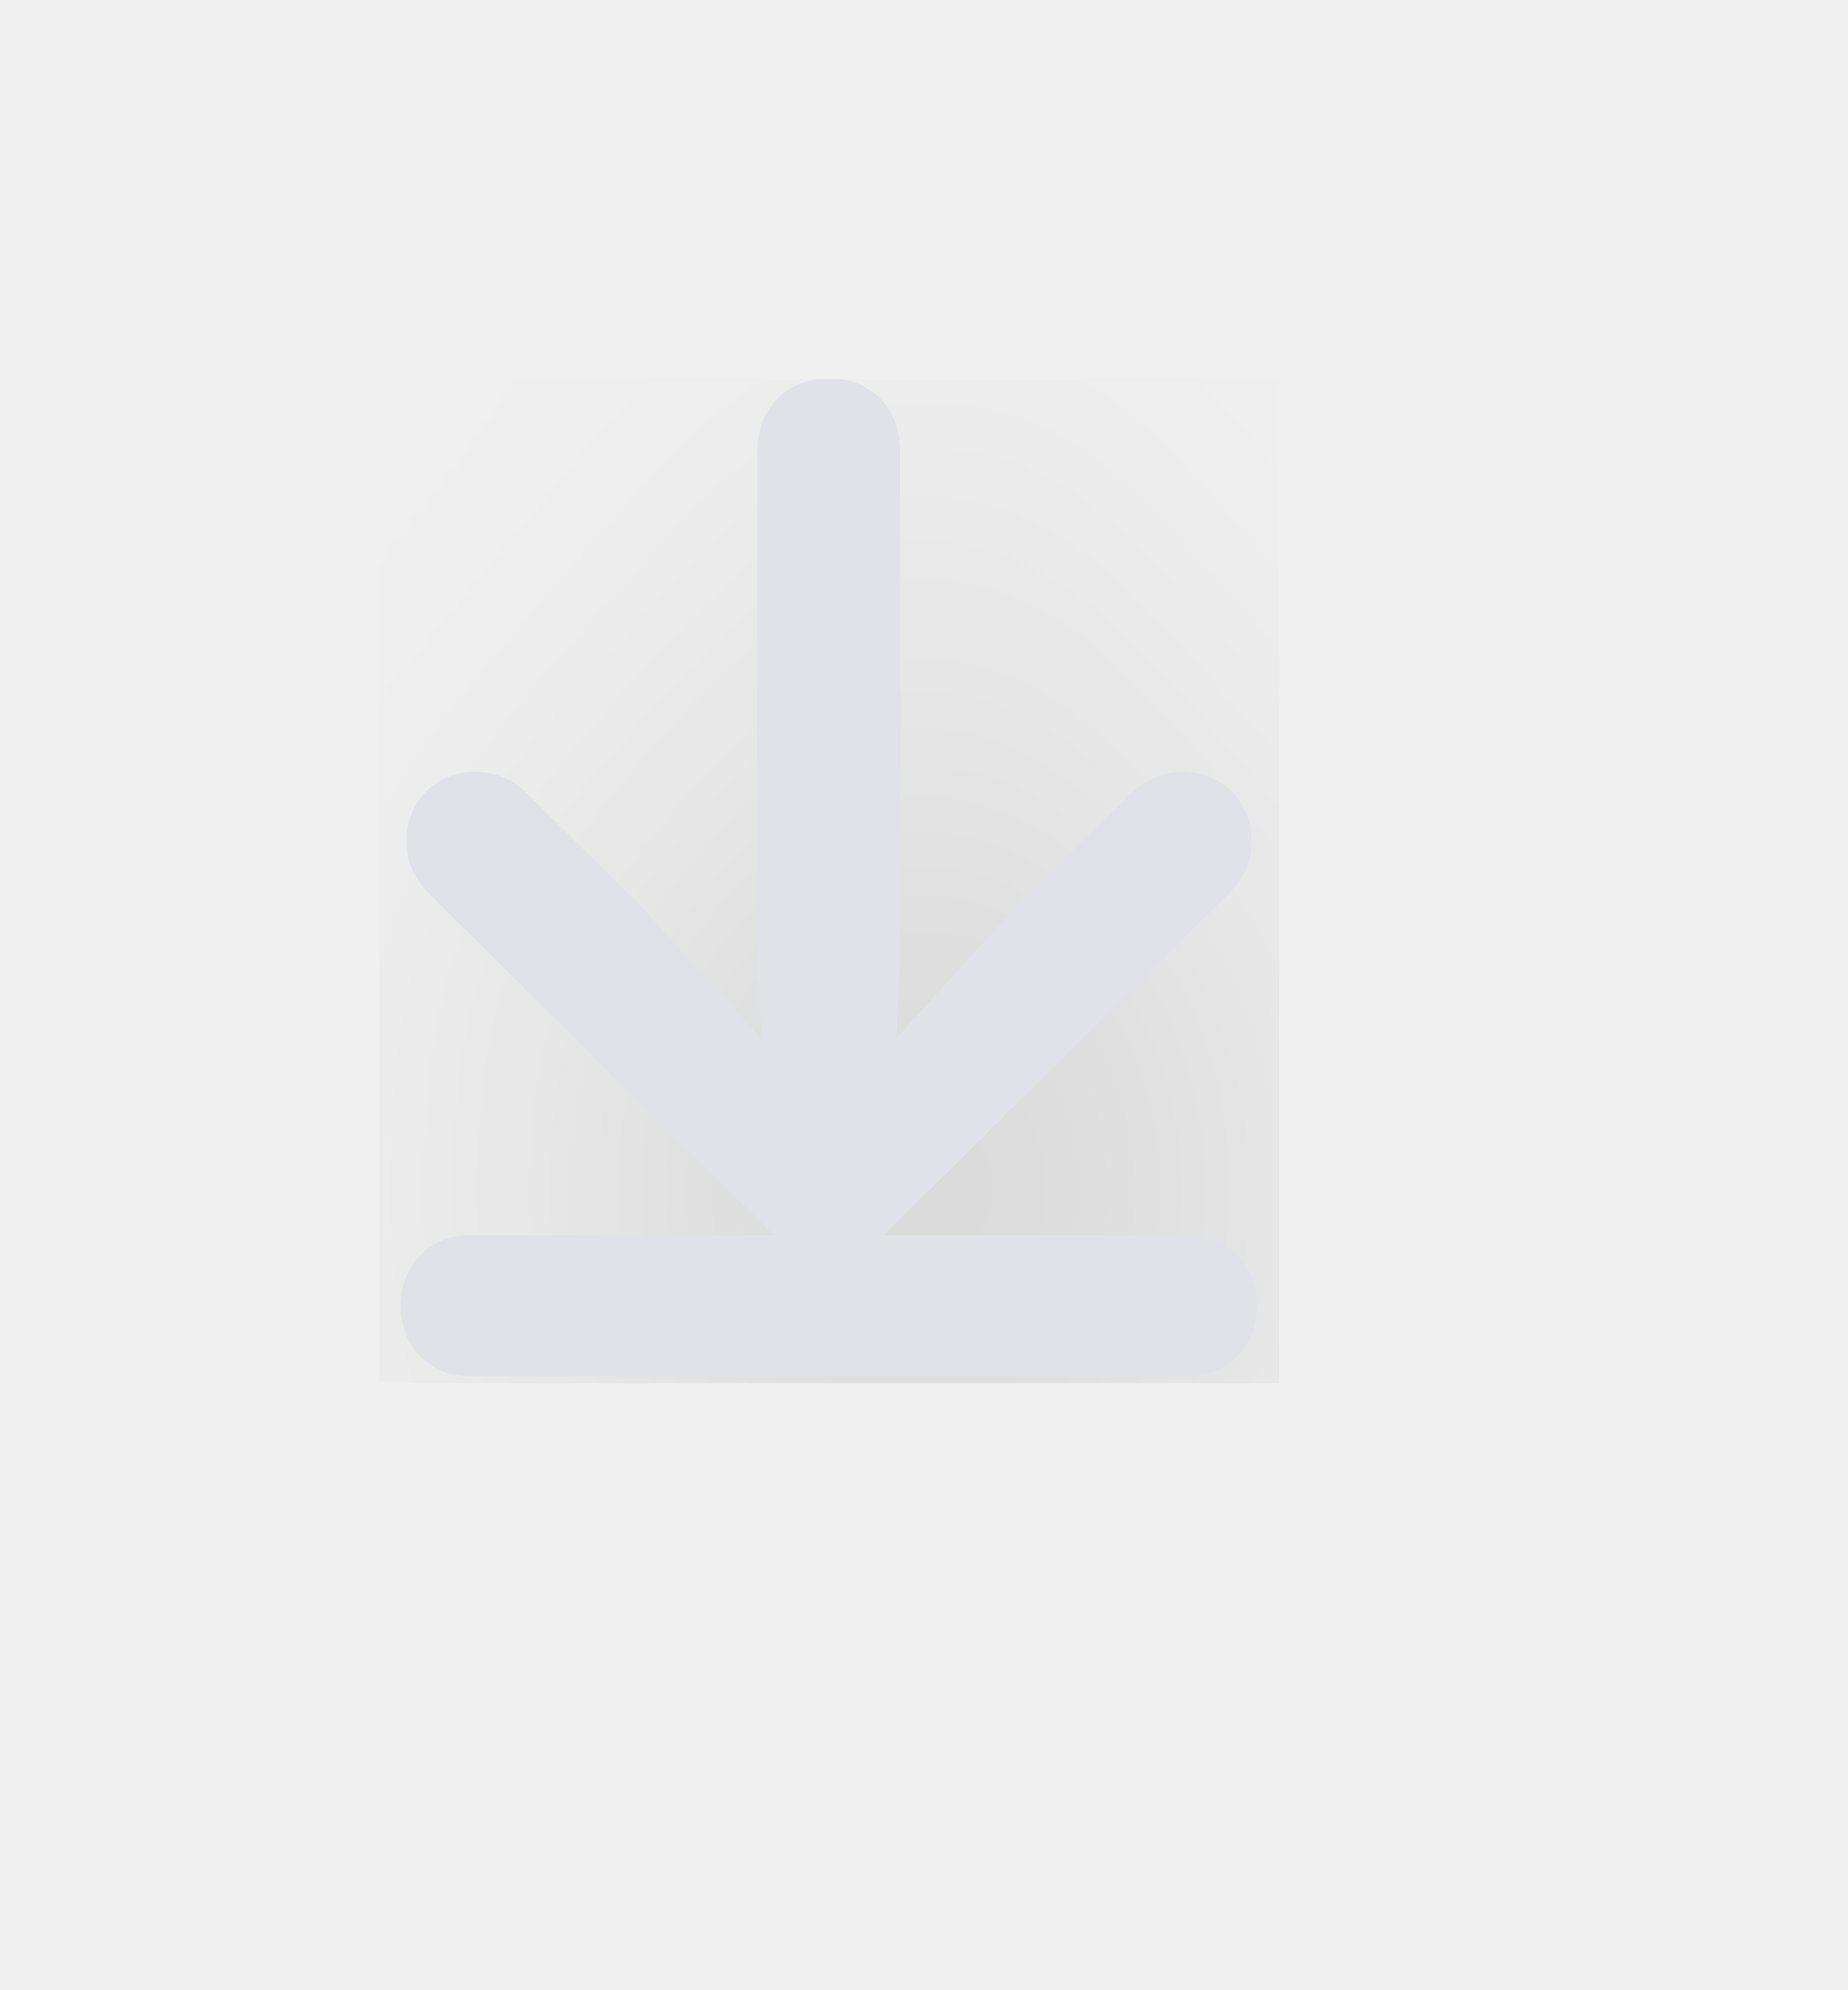
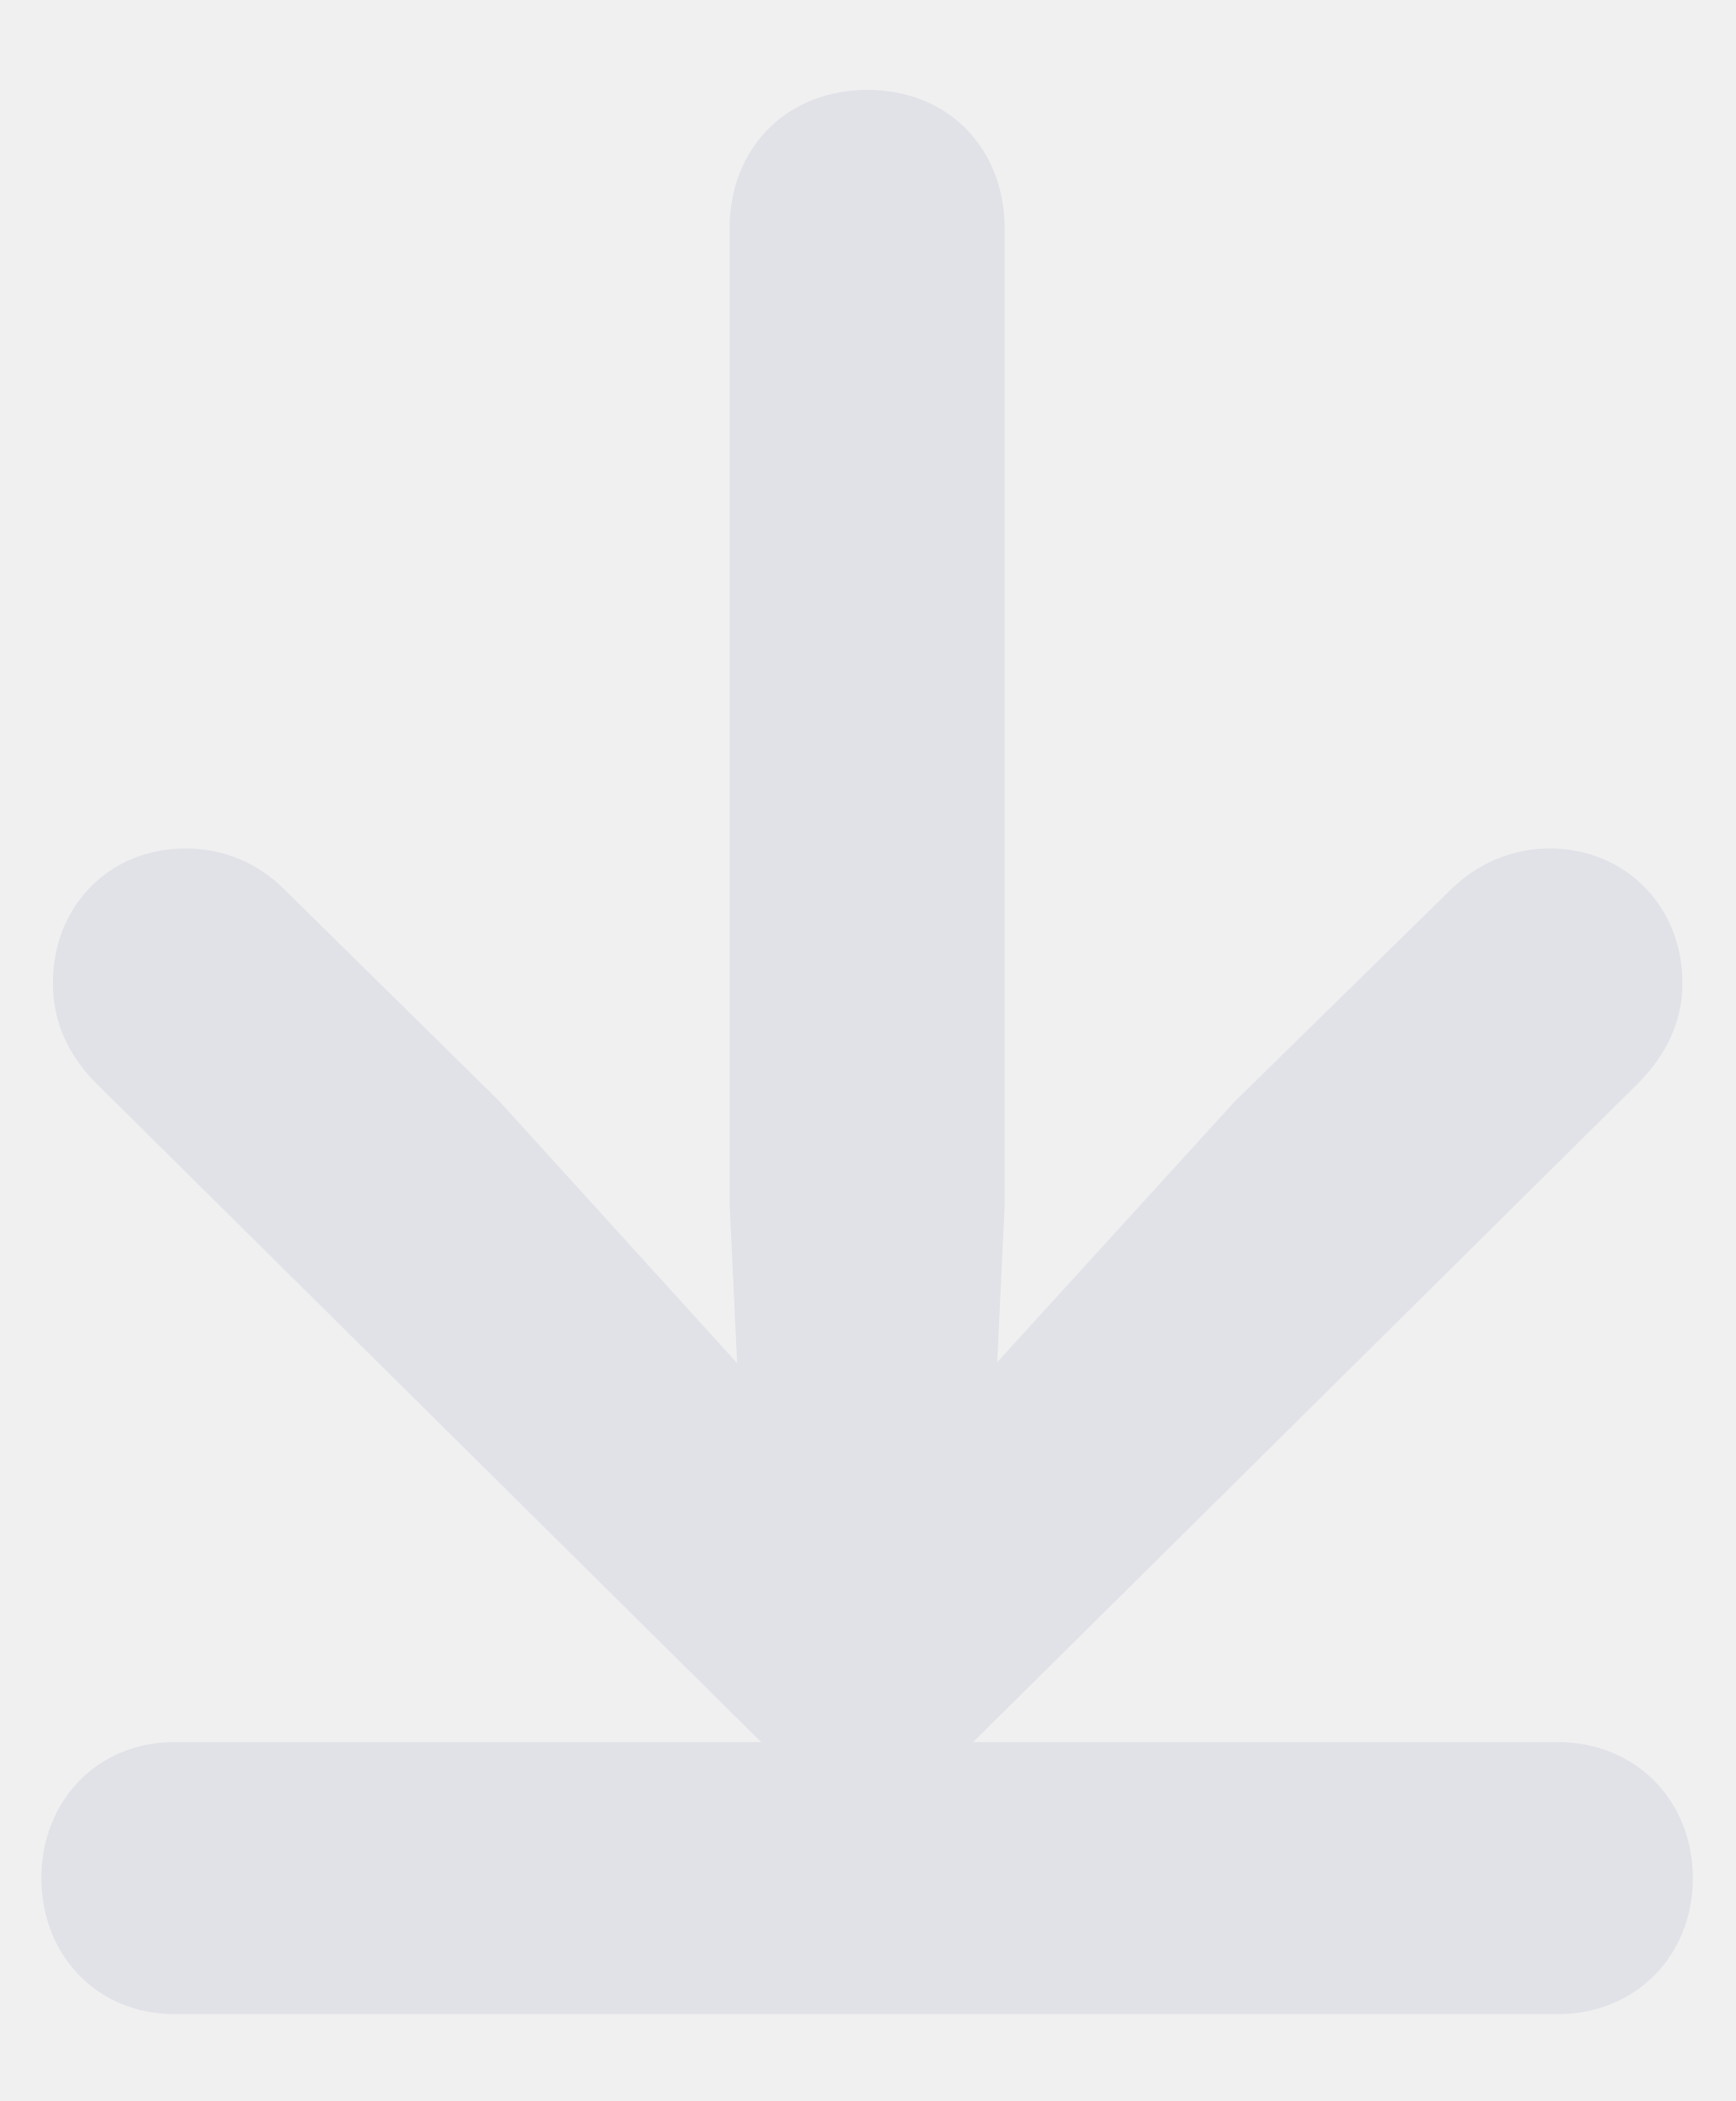
- <svg xmlns="http://www.w3.org/2000/svg" width="39" height="42" viewBox="0 0 39 42" fill="none">
-   <g clip-path="url(#clip0_37_436)" filter="url(#filter0_d_37_436)">
-     <path d="M21.605 19.149L18.777 22.253L18.875 20.191L18.875 20.191V20.185V9.507C18.875 9.1 18.736 8.749 18.489 8.499C18.243 8.25 17.897 8.109 17.5 8.109C17.098 8.109 16.749 8.249 16.501 8.499C16.253 8.749 16.113 9.1 16.113 9.507V20.185H16.113L16.113 20.191L16.212 22.264L13.383 19.149L13.383 19.149L13.379 19.144L11.028 16.828C11.028 16.828 11.028 16.828 11.028 16.828C10.764 16.565 10.424 16.413 10.034 16.413C9.263 16.413 8.704 16.988 8.704 17.765C8.704 18.133 8.845 18.474 9.142 18.771L9.143 18.772L16.47 26.03C16.527 26.091 16.589 26.146 16.654 26.196H9.907C9.135 26.196 8.578 26.784 8.578 27.56C8.578 28.336 9.135 28.924 9.907 28.924H25.058C25.84 28.924 26.41 28.339 26.41 27.56C26.41 26.782 25.84 26.196 25.058 26.196H18.334C18.4 26.146 18.461 26.091 18.518 26.03L25.846 18.772L25.846 18.771C26.141 18.476 26.296 18.136 26.296 17.765C26.296 16.987 25.725 16.413 24.966 16.413C24.576 16.413 24.224 16.577 23.973 16.828C23.972 16.828 23.972 16.828 23.972 16.828L21.61 19.144L21.61 19.144L21.605 19.149Z" fill="#E1E2E8" stroke="#E1E2E8" stroke-width="0.25" />
-   </g>
-   <defs>
-     <filter id="filter0_d_37_436" x="0" y="0" width="39" height="41.192" filterUnits="userSpaceOnUse" color-interpolation-filters="sRGB">
-       <feFlood flood-opacity="0" result="BackgroundImageFix" />
-       <feColorMatrix in="SourceAlpha" type="matrix" values="0 0 0 0 0 0 0 0 0 0 0 0 0 0 0 0 0 0 127 0" result="hardAlpha" />
-       <feOffset dx="2" dy="2" />
-       <feGaussianBlur stdDeviation="5" />
-       <feColorMatrix type="matrix" values="0 0 0 0 0 0 0 0 0 0 0 0 0 0 0 0 0 0 0.15 0" />
-       <feBlend mode="normal" in2="BackgroundImageFix" result="effect1_dropShadow_37_436" />
-       <feBlend mode="normal" in="SourceGraphic" in2="effect1_dropShadow_37_436" result="shape" />
-     </filter>
-     <clipPath id="clip0_37_436">
-       <rect width="19" height="21.192" fill="white" transform="translate(8 8)" />
-     </clipPath>
-   </defs>
+ <svg xmlns="http://www.w3.org/2000/svg" width="19" height="23" viewBox="0 0 19 23" fill="none">
+   <path d="M13.605 12.149L10.777 15.253L10.875 13.191L10.875 13.191V13.185V2.507C10.875 2.1 10.736 1.749 10.489 1.499C10.243 1.25 9.897 1.109 9.5 1.109C9.098 1.109 8.749 1.249 8.501 1.499C8.253 1.749 8.113 2.1 8.113 2.507V13.185H8.113L8.114 13.191L8.212 15.264L5.383 12.149L5.383 12.149L5.379 12.144L3.028 9.828C3.028 9.828 3.028 9.828 3.028 9.828C2.765 9.565 2.424 9.413 2.034 9.413C1.263 9.413 0.704 9.988 0.704 10.765C0.704 11.133 0.845 11.474 1.142 11.771L1.143 11.772L8.47 19.03C8.527 19.091 8.589 19.146 8.654 19.196H1.907C1.135 19.196 0.578 19.784 0.578 20.56C0.578 21.336 1.135 21.924 1.907 21.924H17.058C17.84 21.924 18.41 21.339 18.41 20.56C18.41 19.782 17.84 19.196 17.058 19.196H10.334C10.4 19.146 10.461 19.091 10.518 19.03L17.846 11.772L17.846 11.771C18.141 11.476 18.296 11.136 18.296 10.765C18.296 9.987 17.725 9.413 16.966 9.413C16.576 9.413 16.224 9.577 15.973 9.828C15.972 9.828 15.972 9.828 15.972 9.828L13.61 12.144L13.61 12.144L13.605 12.149Z" fill="#E1E2E8" stroke="#E1E2E8" stroke-width="0.25" />
</svg>
